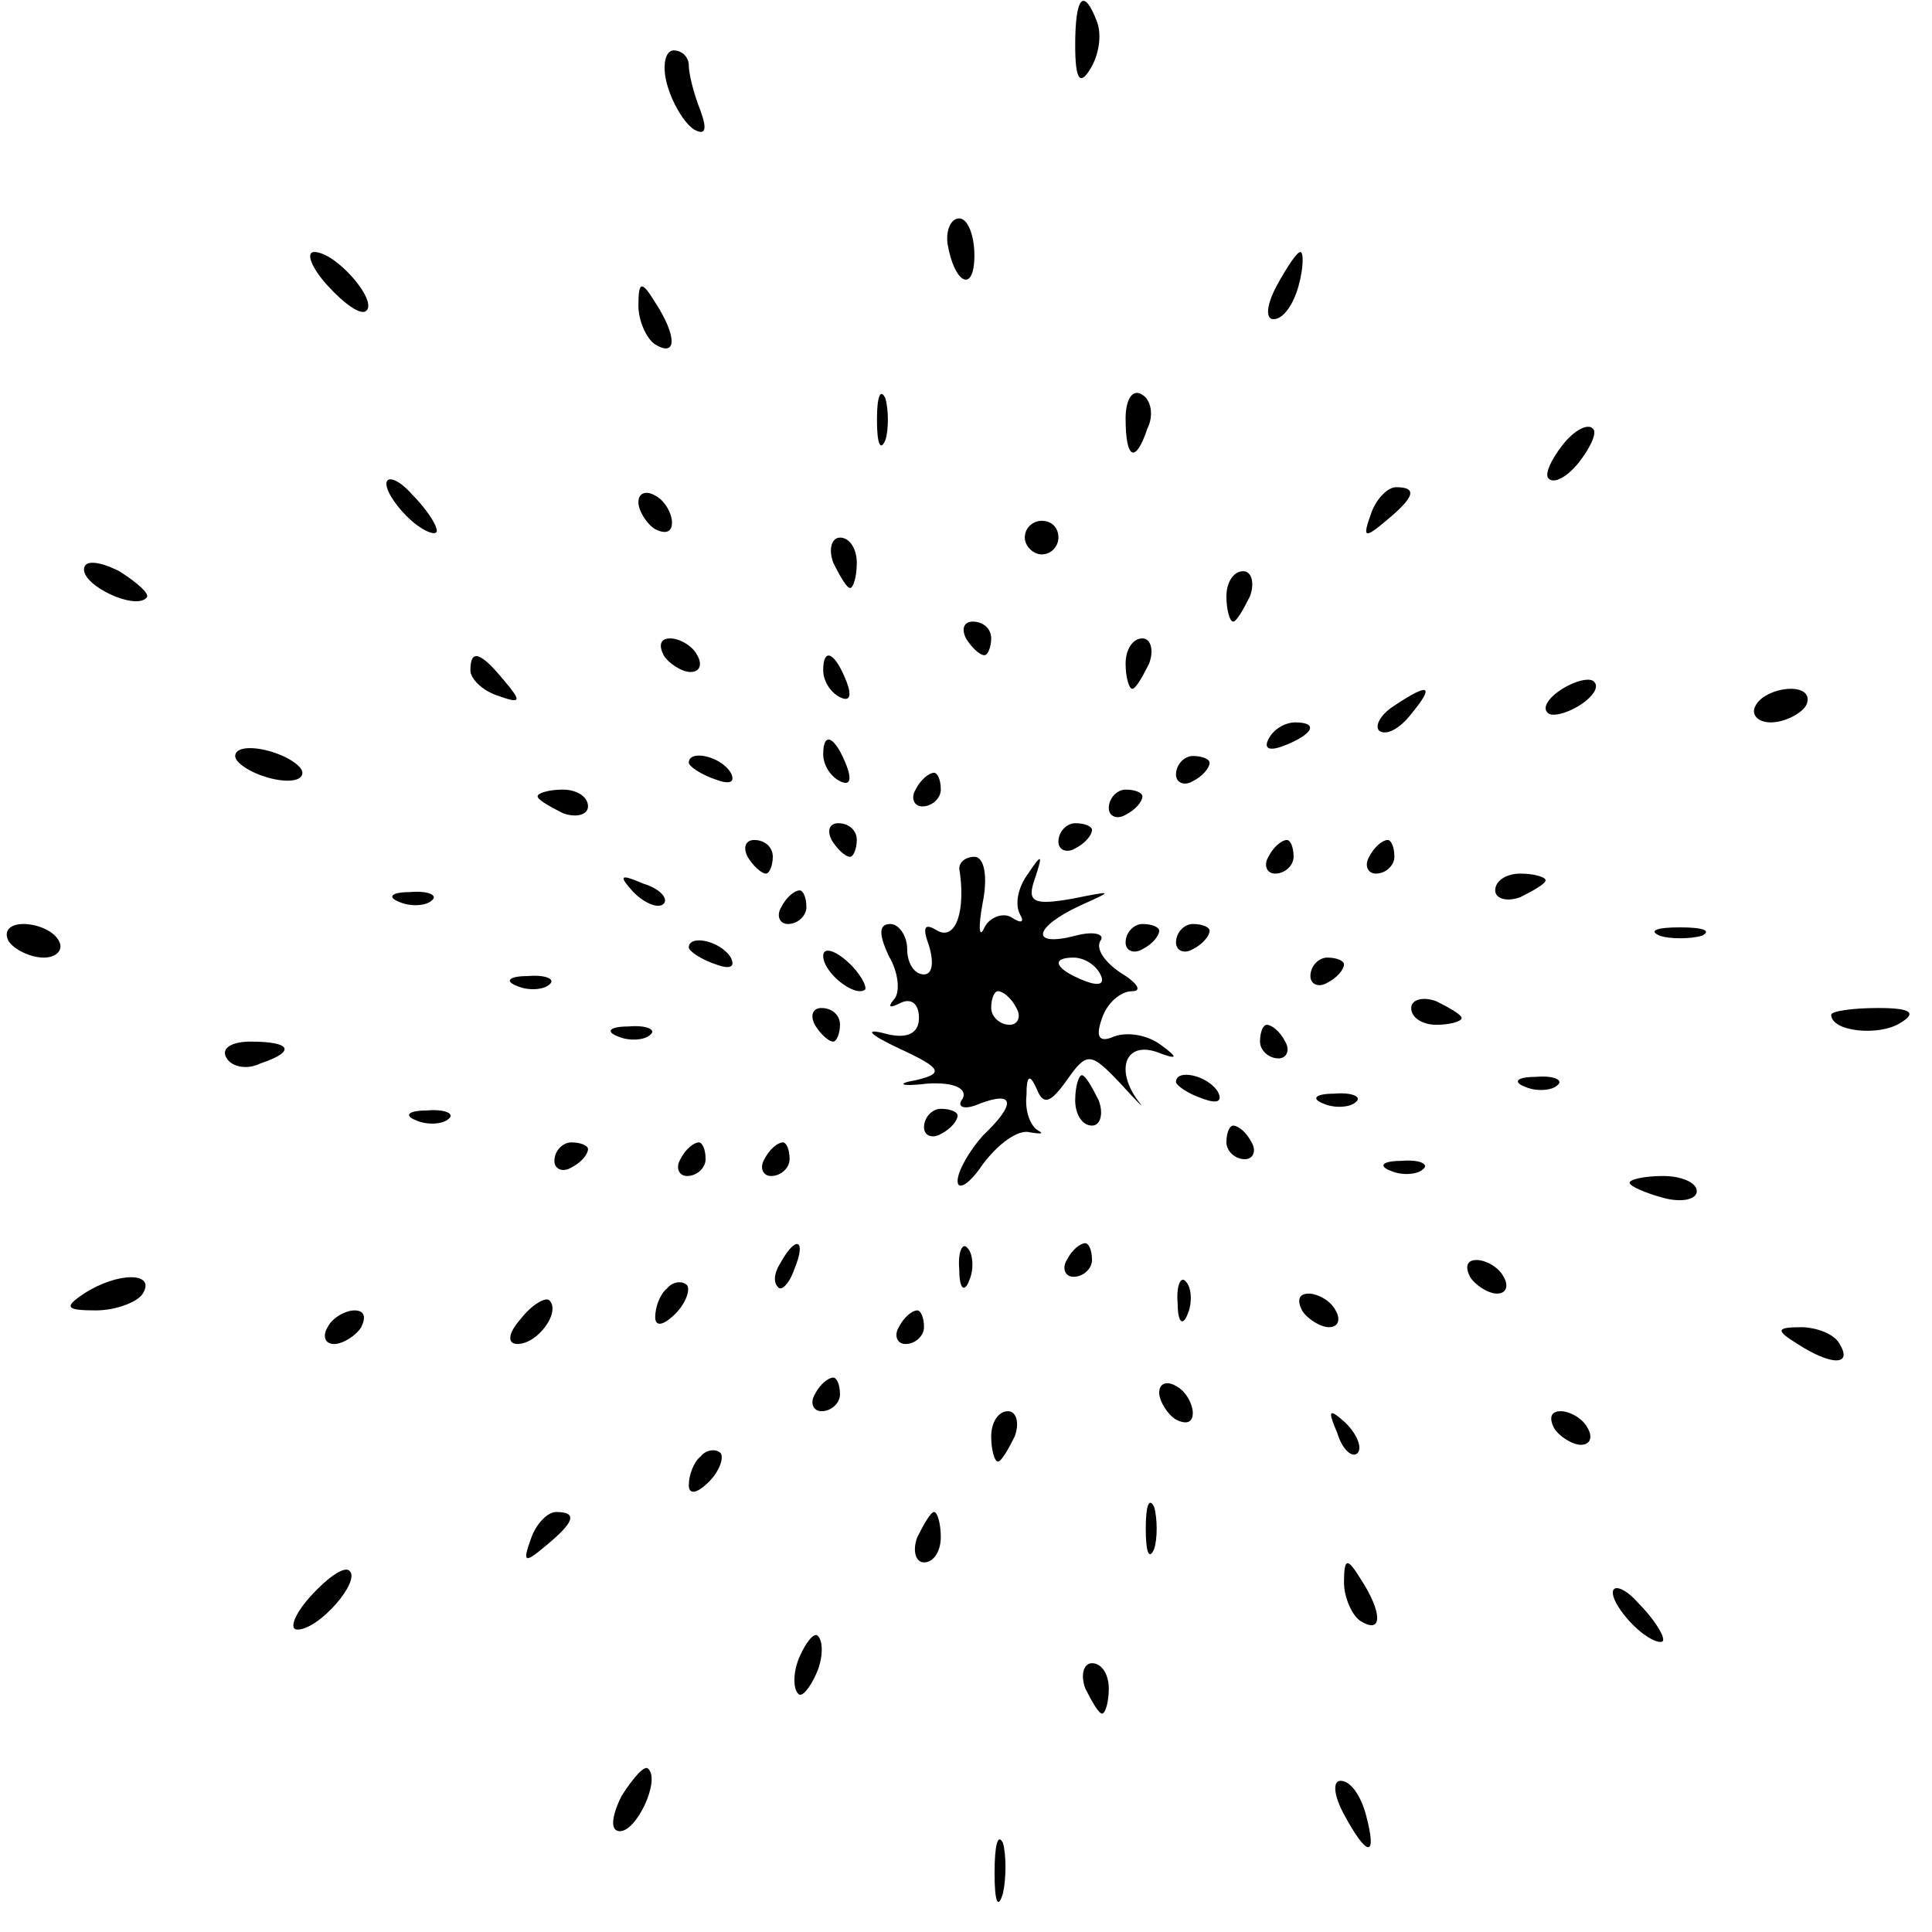
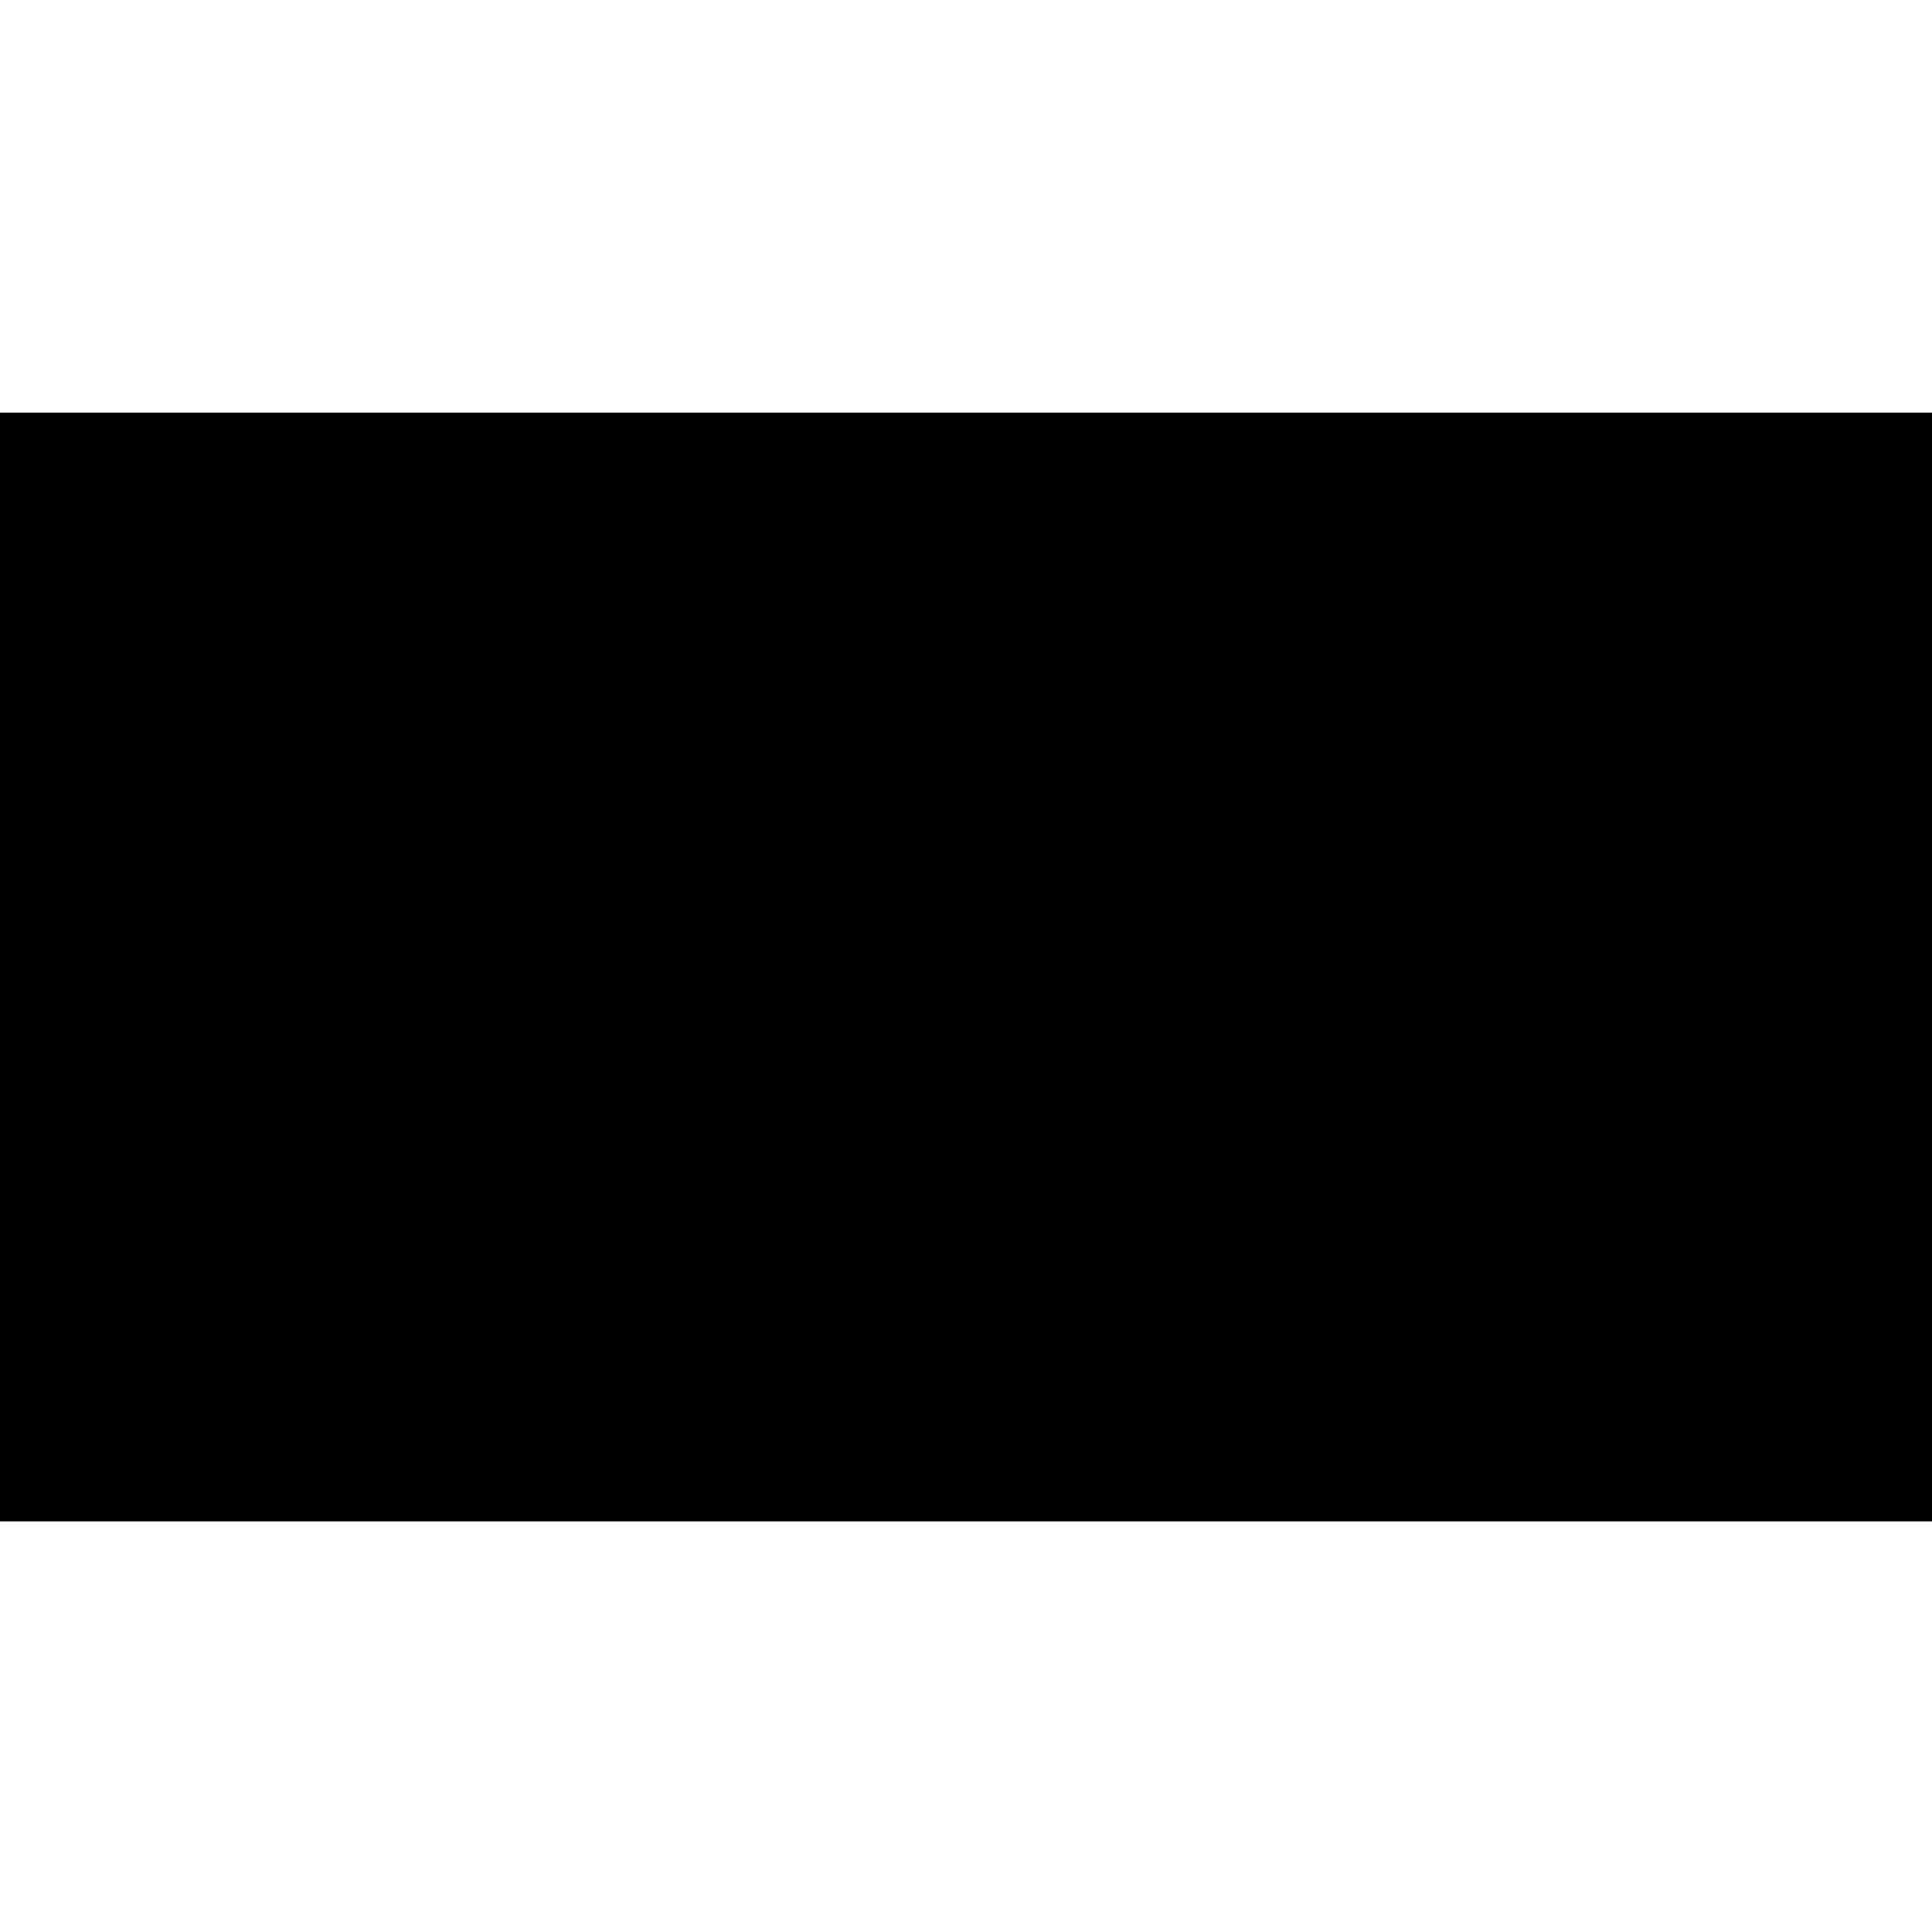
- <svg xmlns="http://www.w3.org/2000/svg" version="1.0" width="115pt" height="115pt" viewBox="0 0 115 115" preserveAspectRatio="xMidYMid meet">
-   <g transform="translate(0,115) scale(0.1,-0.1)" fill="#000000" stroke="none">
-     <path d="M640 1123 c0 -21 3 -24 9 -14 5 8 7 20 4 28 -8 21 -13 15 -13 -14z" />
-     <path d="M397 1100 c3 -11 10 -23 16 -27 7 -4 8 0 4 11 -4 10 -7 22 -7 27 0 5 -4 9 -9 9 -5 0 -7 -9 -4 -20z" />
-     <path d="M564 1005 c4 -24 16 -30 16 -7 0 12 -4 22 -9 22 -5 0 -8 -7 -7 -15z" />
-     <path d="M195 980 c10 -11 20 -18 23 -15 7 6 -18 35 -31 35 -5 0 -2 -9 8 -20z" />
-     <path d="M760 980 c-6 -11 -7 -20 -2 -20 6 0 12 9 15 20 3 11 3 20 1 20 -2 0 -8 -9 -14 -20z" />
-     <path d="M380 968 c0 -9 5 -20 10 -23 13 -8 13 5 0 25 -8 13 -10 13 -10 -2z" />
-     <path d="M522 900 c0 -14 2 -19 5 -12 2 6 2 18 0 25 -3 6 -5 1 -5 -13z" />
-     <path d="M670 901 c0 -25 6 -27 13 -6 4 8 2 17 -3 20 -6 4 -10 -3 -10 -14z" />
-     <path d="M930 885 c-7 -9 -11 -18 -8 -20 3 -3 11 1 18 10 7 9 11 18 8 20 -3 3 -11 -1 -18 -10z" />
-     <path d="M230 862 c0 -5 7 -15 15 -22 8 -7 15 -9 15 -6 0 4 -7 14 -15 22 -8 9 -15 11 -15 6z" />
-     <path d="M380 851 c0 -5 5 -13 10 -16 6 -3 10 -2 10 4 0 5 -4 13 -10 16 -5 3 -10 2 -10 -4z" />
-     <path d="M816 844 c-5 -14 -4 -15 9 -4 17 14 19 20 6 20 -5 0 -12 -7 -15 -16z" />
-     <path d="M610 830 c0 -5 5 -10 10 -10 6 0 10 5 10 10 0 6 -4 10 -10 10 -5 0 -10 -4 -10 -10z" />
-     <path d="M496 815 c4 -8 8 -15 10 -15 2 0 4 7 4 15 0 8 -4 15 -10 15 -5 0 -7 -7 -4 -15z" />
-     <path d="M50 811 c0 -10 30 -24 37 -17 3 2 -5 9 -16 16 -12 6 -21 7 -21 1z" />
-     <path d="M730 795 c0 -8 2 -15 4 -15 2 0 6 7 10 15 3 8 1 15 -4 15 -6 0 -10 -7 -10 -15z" />
-     <path d="M575 770 c3 -5 8 -10 11 -10 2 0 4 5 4 10 0 6 -5 10 -11 10 -5 0 -7 -4 -4 -10z" />
-     <path d="M395 760 c3 -5 11 -10 16 -10 6 0 7 5 4 10 -3 6 -11 10 -16 10 -6 0 -7 -4 -4 -10z" />
-     <path d="M670 755 c0 -8 2 -15 4 -15 2 0 6 7 10 15 3 8 1 15 -4 15 -6 0 -10 -7 -10 -15z" />
-     <path d="M280 751 c0 -5 7 -12 16 -15 14 -5 15 -4 4 9 -14 17 -20 19 -20 6z" />
-     <path d="M490 751 c0 -6 4 -13 10 -16 6 -3 7 1 4 9 -7 18 -14 21 -14 7z" />
-     <path d="M930 740 c-8 -5 -12 -11 -9 -14 2 -3 11 -1 19 4 8 5 12 11 9 14 -2 3 -11 1 -19 -4z" />
-     <path d="M830 730 c-8 -5 -12 -12 -9 -15 4 -3 12 1 19 10 14 17 11 19 -10 5z" />
-     <path d="M1045 730 c-3 -5 1 -10 9 -10 8 0 18 5 21 10 3 6 -1 10 -9 10 -8 0 -18 -4 -21 -10z" />
-     <path d="M755 710 c-3 -6 1 -7 9 -4 18 7 21 14 7 14 -6 0 -13 -4 -16 -10z" />
-     <path d="M140 700 c0 -4 9 -10 20 -13 11 -3 20 -2 20 3 0 4 -9 10 -20 13 -11 3 -20 2 -20 -3z" />
-     <path d="M490 701 c0 -6 4 -13 10 -16 6 -3 7 1 4 9 -7 18 -14 21 -14 7z" />
-     <path d="M410 696 c0 -2 7 -7 16 -10 8 -3 12 -2 9 4 -6 10 -25 14 -25 6z" />
-     <path d="M700 689 c0 -5 5 -7 10 -4 6 3 10 8 10 11 0 2 -4 4 -10 4 -5 0 -10 -5 -10 -11z" />
-     <path d="M545 680 c-3 -5 -1 -10 4 -10 6 0 11 5 11 10 0 6 -2 10 -4 10 -3 0 -8 -4 -11 -10z" />
-     <path d="M320 676 c0 -2 7 -6 15 -10 8 -3 15 -1 15 4 0 6 -7 10 -15 10 -8 0 -15 -2 -15 -4z" />
-     <path d="M660 669 c0 -5 5 -7 10 -4 6 3 10 8 10 11 0 2 -4 4 -10 4 -5 0 -10 -5 -10 -11z" />
-     <path d="M495 650 c3 -5 8 -10 11 -10 2 0 4 5 4 10 0 6 -5 10 -11 10 -5 0 -7 -4 -4 -10z" />
-     <path d="M630 649 c0 -5 5 -7 10 -4 6 3 10 8 10 11 0 2 -4 4 -10 4 -5 0 -10 -5 -10 -11z" />
-     <path d="M445 640 c3 -5 8 -10 11 -10 2 0 4 5 4 10 0 6 -5 10 -11 10 -5 0 -7 -4 -4 -10z" />
-     <path d="M755 640 c-3 -5 -1 -10 4 -10 6 0 11 5 11 10 0 6 -2 10 -4 10 -3 0 -8 -4 -11 -10z" />
-     <path d="M815 640 c-3 -5 -1 -10 4 -10 6 0 11 5 11 10 0 6 -2 10 -4 10 -3 0 -8 -4 -11 -10z" />
-     <path d="M571 633 c4 -25 -2 -43 -13 -37 -8 5 -9 2 -5 -9 3 -10 2 -17 -3 -17 -6 0 -10 7 -10 15 0 8 -5 15 -10 15 -7 0 -7 -6 -1 -19 6 -10 7 -22 3 -26 -4 -5 -2 -5 4 -2 6 3 11 0 11 -9 0 -9 -7 -13 -21 -9 -12 3 -8 -1 9 -9 26 -12 27 -15 10 -19 -12 -2 -9 -4 7 -2 16 1 24 -3 21 -9 -4 -5 1 -7 10 -3 21 8 22 0 2 -19 -8 -9 -15 -21 -15 -27 0 -6 7 -2 15 10 9 12 21 21 28 19 6 -1 9 -1 5 1 -5 3 -8 12 -7 21 0 12 2 13 6 4 4 -10 8 -9 18 5 12 17 14 17 32 -2 10 -11 15 -16 11 -11 -14 18 -9 36 10 30 13 -5 14 -4 3 4 -8 6 -20 8 -28 5 -9 -4 -11 0 -7 11 3 9 11 16 18 16 6 0 3 5 -7 11 -9 6 -15 14 -12 19 3 4 -4 6 -15 3 -27 -7 -25 5 3 18 20 9 20 9 -5 4 -23 -4 -27 -2 -22 12 5 15 4 15 -4 3 -6 -8 -8 -18 -5 -24 3 -5 1 -6 -5 -2 -5 3 -13 0 -16 -6 -3 -7 -4 -1 -1 15 3 15 1 27 -5 27 -5 0 -9 -3 -9 -7z m84 -63 c3 -6 -1 -7 -9 -4 -18 7 -21 14 -7 14 6 0 13 -4 16 -10z m-50 -20 c3 -5 1 -10 -4 -10 -6 0 -11 5 -11 10 0 6 2 10 4 10 3 0 8 -4 11 -10z" />
-     <path d="M377 619 c7 -7 15 -10 18 -7 3 3 -2 9 -12 12 -14 6 -15 5 -6 -5z" />
-     <path d="M890 620 c0 -5 7 -7 15 -4 8 4 15 8 15 10 0 2 -7 4 -15 4 -8 0 -15 -4 -15 -10z" />
-     <path d="M238 613 c7 -3 16 -2 19 1 4 3 -2 6 -13 5 -11 0 -14 -3 -6 -6z" />
-     <path d="M465 610 c-3 -5 -1 -10 4 -10 6 0 11 5 11 10 0 6 -2 10 -4 10 -3 0 -8 -4 -11 -10z" />
-     <path d="M5 590 c3 -5 13 -10 21 -10 8 0 12 5 9 10 -3 6 -13 10 -21 10 -8 0 -12 -4 -9 -10z" />
-     <path d="M670 589 c0 -5 5 -7 10 -4 6 3 10 8 10 11 0 2 -4 4 -10 4 -5 0 -10 -5 -10 -11z" />
-     <path d="M700 589 c0 -5 5 -7 10 -4 6 3 10 8 10 11 0 2 -4 4 -10 4 -5 0 -10 -5 -10 -11z" />
-     <path d="M988 593 c6 -2 18 -2 25 0 6 3 1 5 -13 5 -14 0 -19 -2 -12 -5z" />
-     <path d="M410 586 c0 -2 7 -7 16 -10 8 -3 12 -2 9 4 -6 10 -25 14 -25 6z" />
-     <path d="M490 581 c0 -10 19 -25 25 -20 1 2 -3 10 -11 17 -8 7 -14 8 -14 3z" />
-     <path d="M780 569 c0 -5 5 -7 10 -4 6 3 10 8 10 11 0 2 -4 4 -10 4 -5 0 -10 -5 -10 -11z" />
-     <path d="M308 563 c7 -3 16 -2 19 1 4 3 -2 6 -13 5 -11 0 -14 -3 -6 -6z" />
-     <path d="M840 550 c0 -6 7 -10 15 -10 8 0 15 2 15 4 0 2 -7 6 -15 10 -8 3 -15 1 -15 -4z" />
-     <path d="M485 540 c3 -5 8 -10 11 -10 2 0 4 5 4 10 0 6 -5 10 -11 10 -5 0 -7 -4 -4 -10z" />
-     <path d="M1090 546 c0 -10 28 -13 41 -5 10 6 7 9 -13 9 -16 0 -28 -2 -28 -4z" />
-     <path d="M368 533 c7 -3 16 -2 19 1 4 3 -2 6 -13 5 -11 0 -14 -3 -6 -6z" />
-     <path d="M750 530 c0 -5 5 -10 11 -10 5 0 7 5 4 10 -3 6 -8 10 -11 10 -2 0 -4 -4 -4 -10z" />
-     <path d="M135 520 c3 -5 12 -7 20 -3 21 7 19 13 -6 13 -11 0 -18 -4 -14 -10z" />
-     <path d="M640 495 c0 -8 4 -15 10 -15 5 0 7 7 4 15 -4 8 -8 15 -10 15 -2 0 -4 -7 -4 -15z" />
-     <path d="M700 506 c0 -2 7 -7 16 -10 8 -3 12 -2 9 4 -6 10 -25 14 -25 6z" />
-     <path d="M908 503 c7 -3 16 -2 19 1 4 3 -2 6 -13 5 -11 0 -14 -3 -6 -6z" />
-     <path d="M788 493 c7 -3 16 -2 19 1 4 3 -2 6 -13 5 -11 0 -14 -3 -6 -6z" />
-     <path d="M248 483 c7 -3 16 -2 19 1 4 3 -2 6 -13 5 -11 0 -14 -3 -6 -6z" />
-     <path d="M550 479 c0 -5 5 -7 10 -4 6 3 10 8 10 11 0 2 -4 4 -10 4 -5 0 -10 -5 -10 -11z" />
-     <path d="M730 470 c0 -5 5 -10 11 -10 5 0 7 5 4 10 -3 6 -8 10 -11 10 -2 0 -4 -4 -4 -10z" />
-     <path d="M330 459 c0 -5 5 -7 10 -4 6 3 10 8 10 11 0 2 -4 4 -10 4 -5 0 -10 -5 -10 -11z" />
-     <path d="M405 460 c-3 -5 -1 -10 4 -10 6 0 11 5 11 10 0 6 -2 10 -4 10 -3 0 -8 -4 -11 -10z" />
-     <path d="M455 460 c-3 -5 -1 -10 4 -10 6 0 11 5 11 10 0 6 -2 10 -4 10 -3 0 -8 -4 -11 -10z" />
-     <path d="M828 453 c7 -3 16 -2 19 1 4 3 -2 6 -13 5 -11 0 -14 -3 -6 -6z" />
-     <path d="M970 446 c0 -2 9 -6 20 -9 11 -3 20 -1 20 4 0 5 -9 9 -20 9 -11 0 -20 -2 -20 -4z" />
-     <path d="M465 399 c-4 -6 -5 -12 -2 -15 2 -3 7 2 10 11 7 17 1 20 -8 4z" />
-     <path d="M571 394 c0 -11 3 -14 6 -6 3 7 2 16 -1 19 -3 4 -6 -2 -5 -13z" />
-     <path d="M635 400 c-3 -5 -1 -10 4 -10 6 0 11 5 11 10 0 6 -2 10 -4 10 -3 0 -8 -4 -11 -10z" />
-     <path d="M875 390 c3 -5 11 -10 16 -10 6 0 7 5 4 10 -3 6 -11 10 -16 10 -6 0 -7 -4 -4 -10z" />
-     <path d="M50 380 c-12 -8 -11 -10 7 -10 12 0 25 5 28 10 8 13 -15 13 -35 0z" />
-     <path d="M397 383 c-4 -3 -7 -11 -7 -17 0 -6 5 -5 12 2 6 6 9 14 7 17 -3 3 -9 2 -12 -2z" />
-     <path d="M701 374 c0 -11 3 -14 6 -6 3 7 2 16 -1 19 -3 4 -6 -2 -5 -13z" />
-     <path d="M310 365 c-8 -9 -8 -15 -2 -15 12 0 26 19 19 26 -2 2 -10 -2 -17 -11z" />
-     <path d="M775 370 c3 -5 11 -10 16 -10 6 0 7 5 4 10 -3 6 -11 10 -16 10 -6 0 -7 -4 -4 -10z" />
-     <path d="M195 360 c-3 -5 -2 -10 4 -10 5 0 13 5 16 10 3 6 2 10 -4 10 -5 0 -13 -4 -16 -10z" />
-     <path d="M535 360 c-3 -5 -1 -10 4 -10 6 0 11 5 11 10 0 6 -2 10 -4 10 -3 0 -8 -4 -11 -10z" />
-     <path d="M1070 350 c20 -13 33 -13 25 0 -3 6 -14 10 -23 10 -15 0 -15 -2 -2 -10z" />
-     <path d="M485 320 c-3 -5 -1 -10 4 -10 6 0 11 5 11 10 0 6 -2 10 -4 10 -3 0 -8 -4 -11 -10z" />
-     <path d="M690 321 c0 -5 5 -13 10 -16 6 -3 10 -2 10 4 0 5 -4 13 -10 16 -5 3 -10 2 -10 -4z" />
-     <path d="M590 295 c0 -8 2 -15 4 -15 2 0 6 7 10 15 3 8 1 15 -4 15 -6 0 -10 -7 -10 -15z" />
-     <path d="M796 297 c3 -10 9 -15 12 -12 3 3 0 11 -7 18 -10 9 -11 8 -5 -6z" />
-     <path d="M925 300 c3 -5 11 -10 16 -10 6 0 7 5 4 10 -3 6 -11 10 -16 10 -6 0 -7 -4 -4 -10z" />
-     <path d="M417 283 c-4 -3 -7 -11 -7 -17 0 -6 5 -5 12 2 6 6 9 14 7 17 -3 3 -9 2 -12 -2z" />
-     <path d="M682 240 c0 -14 2 -19 5 -12 2 6 2 18 0 25 -3 6 -5 1 -5 -13z" />
-     <path d="M316 234 c-5 -14 -4 -15 9 -4 17 14 19 20 6 20 -5 0 -12 -7 -15 -16z" />
-     <path d="M546 235 c-3 -8 -1 -15 4 -15 6 0 10 7 10 15 0 8 -2 15 -4 15 -2 0 -6 -7 -10 -15z" />
-     <path d="M185 200 c-10 -11 -13 -20 -8 -20 13 0 38 29 31 35 -3 3 -13 -4 -23 -15z" />
-     <path d="M800 208 c0 -9 5 -20 10 -23 13 -8 13 5 0 25 -8 13 -10 13 -10 -2z" />
-     <path d="M960 202 c0 -5 7 -15 15 -22 8 -7 15 -9 15 -6 0 4 -7 14 -15 22 -8 9 -15 11 -15 6z" />
-     <path d="M476 164 c-4 -9 -4 -19 -1 -22 2 -3 7 3 11 12 4 9 4 19 1 22 -2 3 -7 -3 -11 -12z" />
-     <path d="M646 145 c4 -8 8 -15 10 -15 2 0 4 7 4 15 0 8 -4 15 -10 15 -5 0 -7 -7 -4 -15z" />
-     <path d="M370 81 c-6 -12 -7 -21 -1 -21 10 0 24 30 17 37 -2 3 -9 -5 -16 -16z" />
-     <path d="M800 70 c14 -26 20 -26 13 0 -3 11 -9 20 -15 20 -5 0 -4 -9 2 -20z" />
-     <path d="M592 35 c0 -17 2 -22 5 -12 2 9 2 23 0 30 -3 6 -5 -1 -5 -18z" />
+ <svg xmlns="http://www.w3.org/2000/svg" version="1.0" width="988pt" height="988pt" viewBox="0 0 988 988" preserveAspectRatio="xMidYMid meet">
+   <g transform="translate(0,988) scale(0.1,-0.1)" fill="#000000" stroke="none">
+     <path d="M0 4935 l0 -2835 4940 0 4940 0 0 2835 0 2835 -4940 0 -4940 0 0 -2835z" />
  </g>
</svg>
